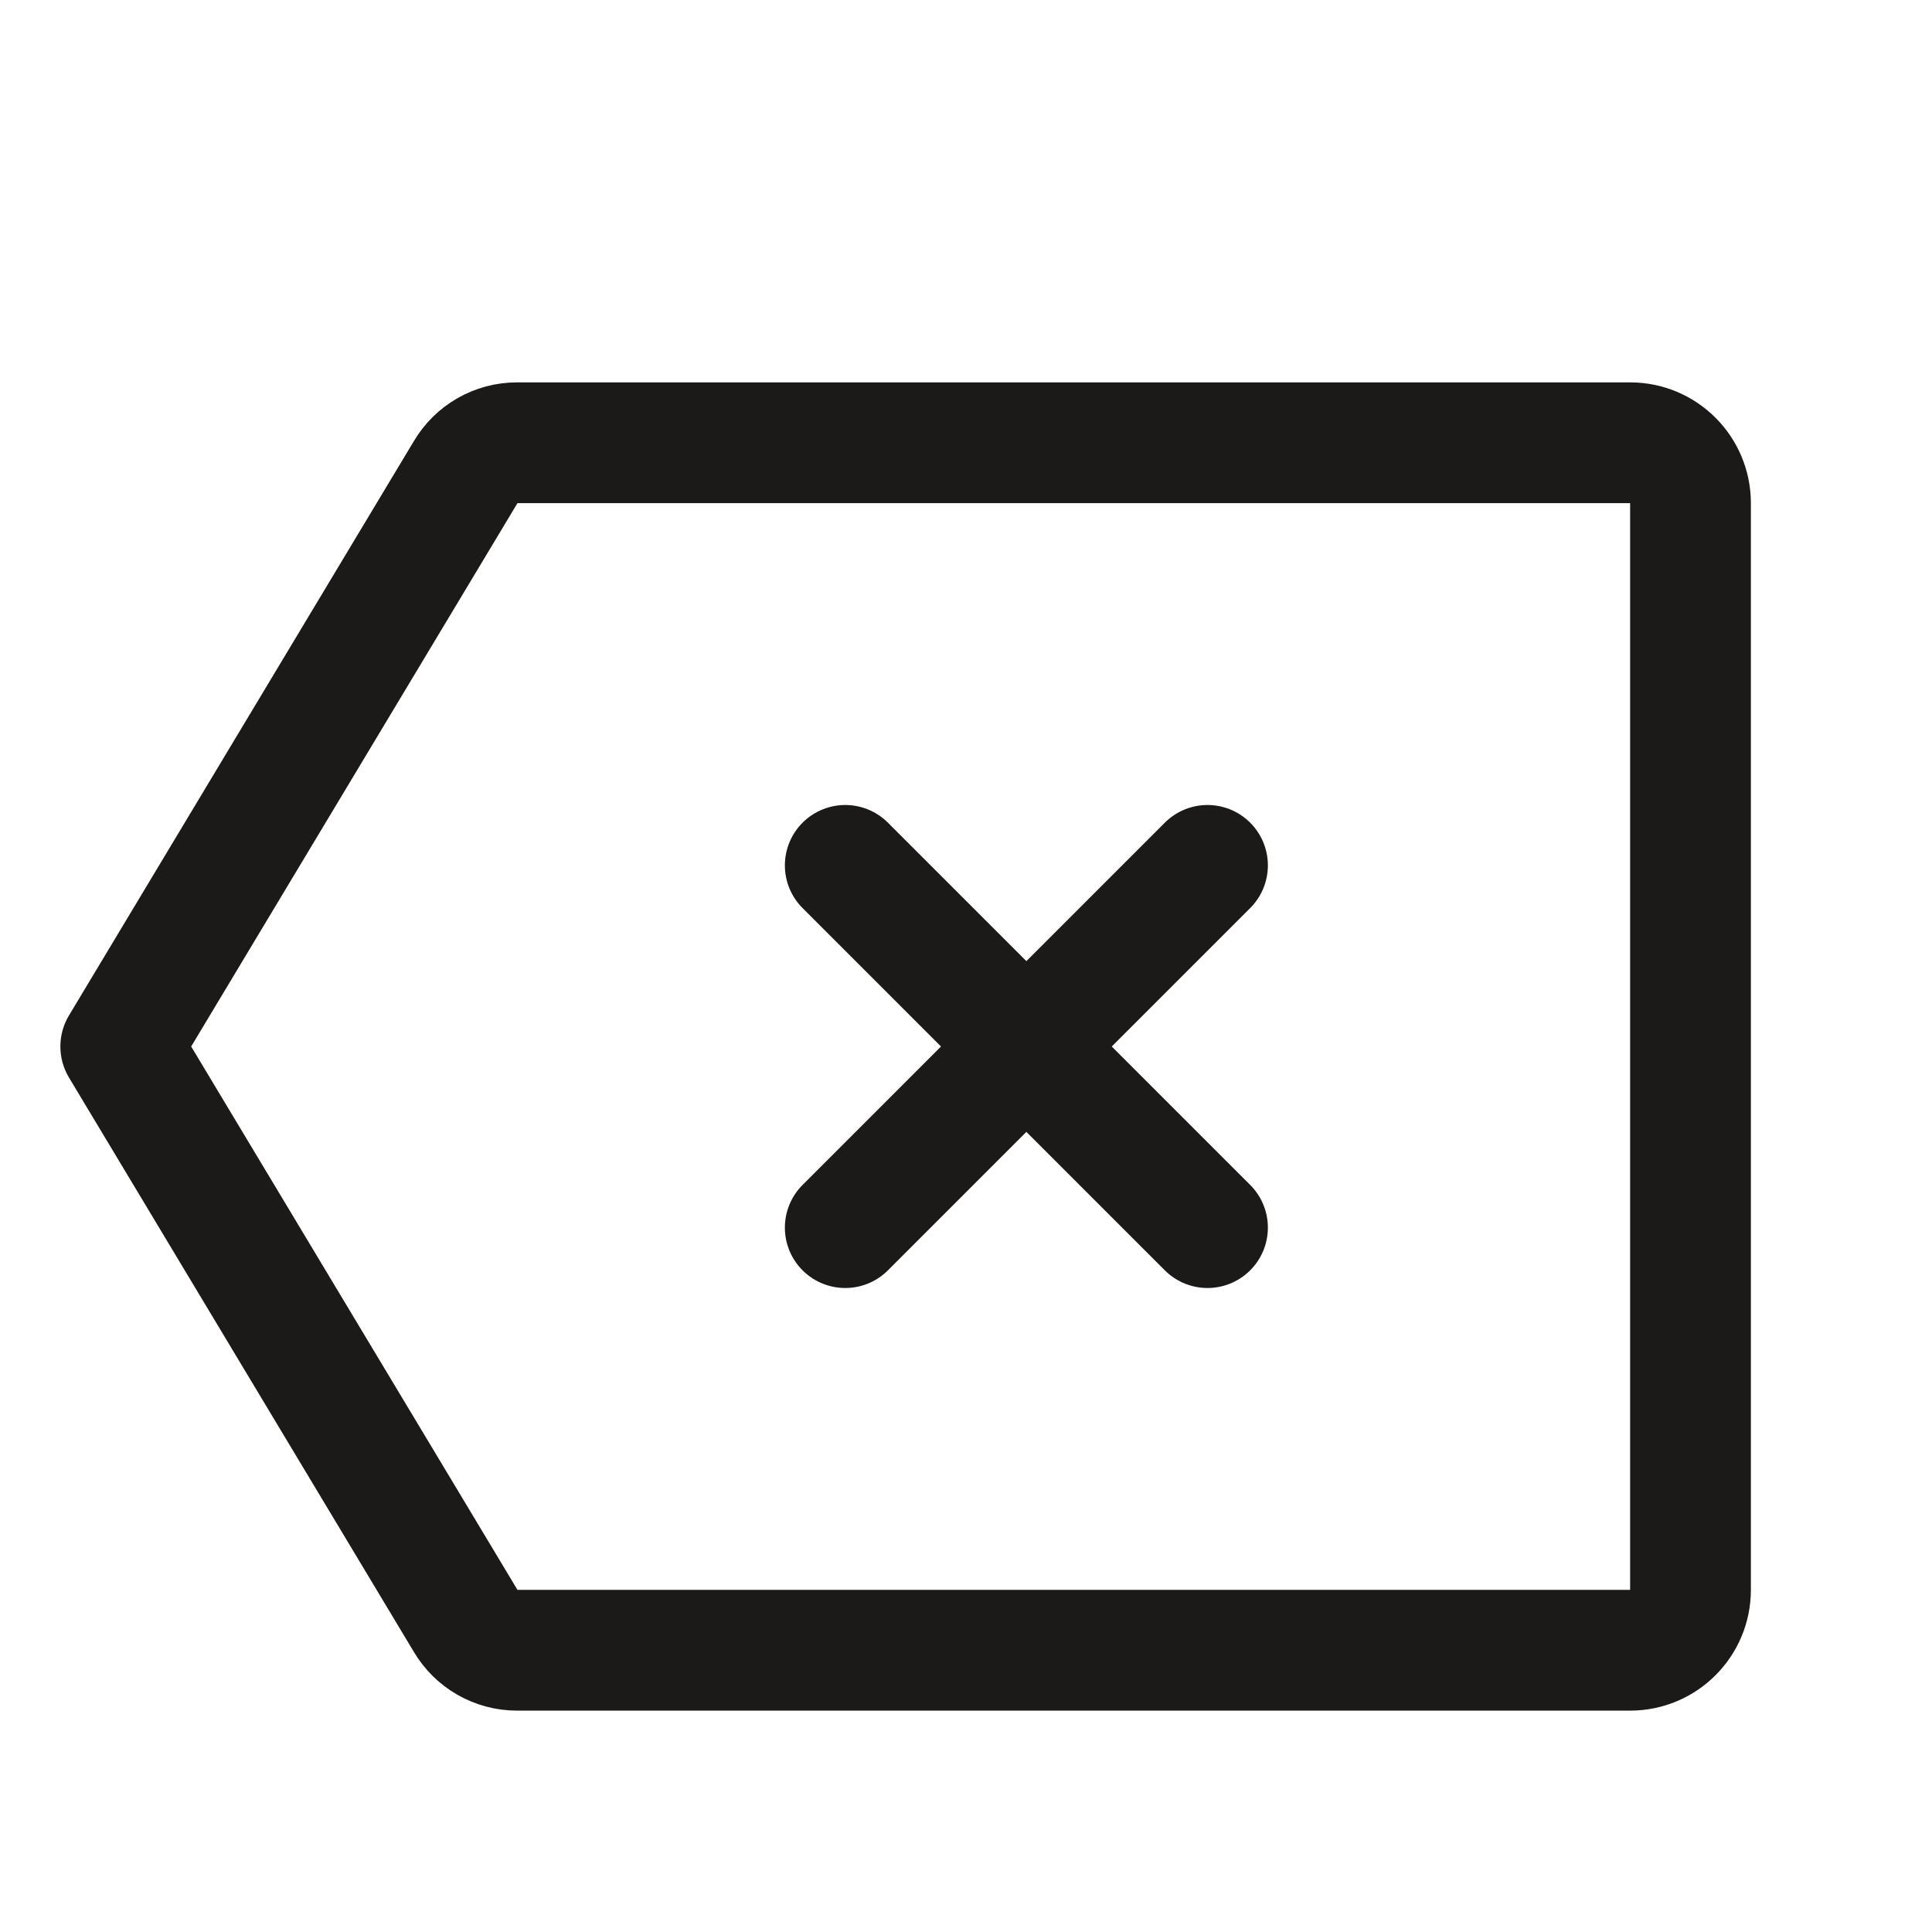
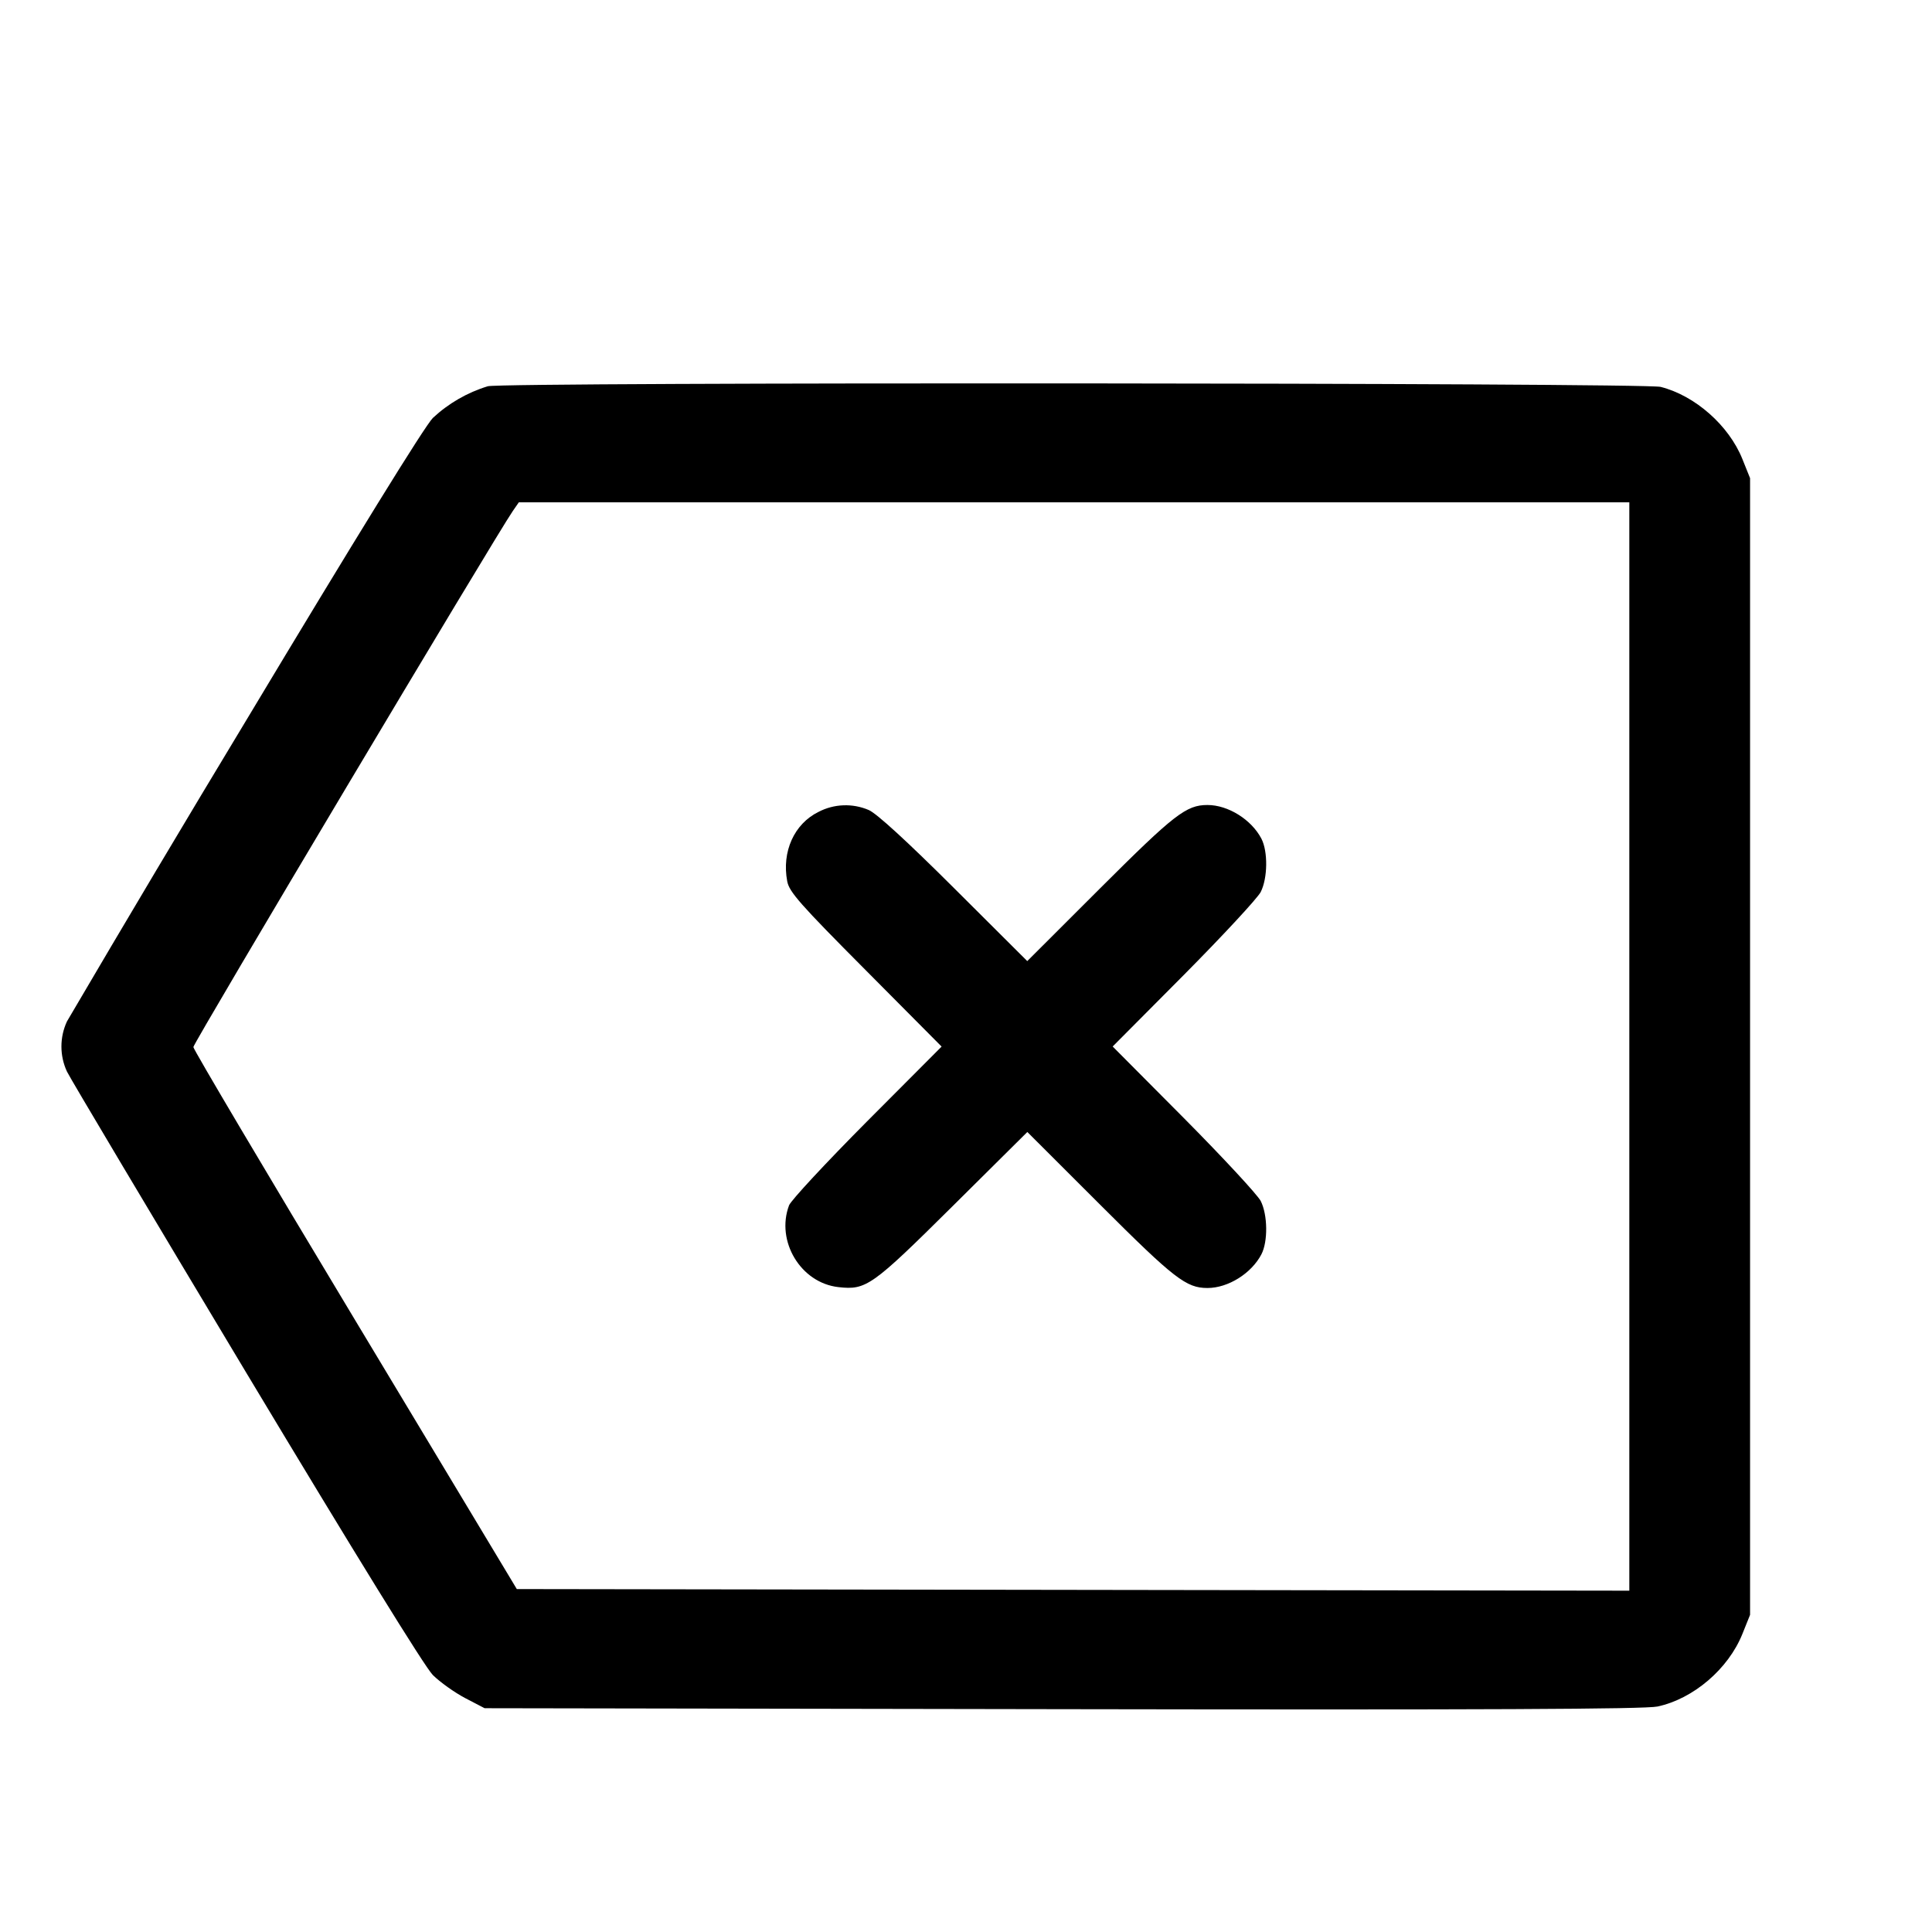
<svg xmlns="http://www.w3.org/2000/svg" xml:space="preserve" fill="none" viewBox="0 0 24 24">
-   <path stroke="#1B1A19" stroke-linecap="round" stroke-linejoin="round" stroke-width="1.5" d="M5.784 20.134 1.5 13l4.284-7.134a.74.74 0 0 1 .638-.366H20.25a.75.75 0 0 1 .75.75v13.5a.75.75 0 0 1-.75.75H6.422a.74.74 0 0 1-.638-.366M15 10.75l-4.5 4.5m4.5 0-4.5-4.5" />
+   <path fill="#000" fill-rule="evenodd" d="M6.06 4.798a1.75 1.75 0 0 0-.683.394c-.1.1-.965 1.501-2.317 3.754a347 347 0 0 0-2.228 3.742.74.74 0 0 0 0 .624c.039.081 1.042 1.765 2.228 3.742 1.354 2.255 2.217 3.654 2.317 3.754.088.087.268.216.401.286l.242.126 7.18.012c5.228.009 7.237 0 7.39-.033.445-.095.879-.466 1.054-.9l.096-.239V5.94l-.096-.239c-.168-.417-.588-.787-1.015-.895-.209-.052-14.356-.061-14.569-.008M20.24 13v6.76l-6.91-.01-6.91-.01-2.008-3.34c-1.105-1.837-2.01-3.364-2.01-3.393C2.4 12.96 6.164 6.645 6.369 6.35l.076-.11H20.24zm-10.073-2.914c-.302.149-.457.494-.388.861.024.132.16.286.973 1.103l.945.951-.926.929c-.509.512-.945.981-.969 1.043-.167.445.145.964.613 1.016.345.039.416-.011 1.416-1.003l.931-.924.909.908C14.588 15.886 14.736 16 15 16c.256 0 .546-.181.67-.419.082-.159.078-.49-.009-.662-.039-.076-.468-.539-.954-1.029l-.885-.89.885-.89c.486-.49.915-.953.954-1.029.087-.172.091-.503.009-.662-.124-.238-.414-.419-.67-.419-.264 0-.411.114-1.33 1.031l-.909.908-.911-.908c-.585-.583-.963-.929-1.059-.969a.73.73 0 0 0-.624.024" />
</svg>
